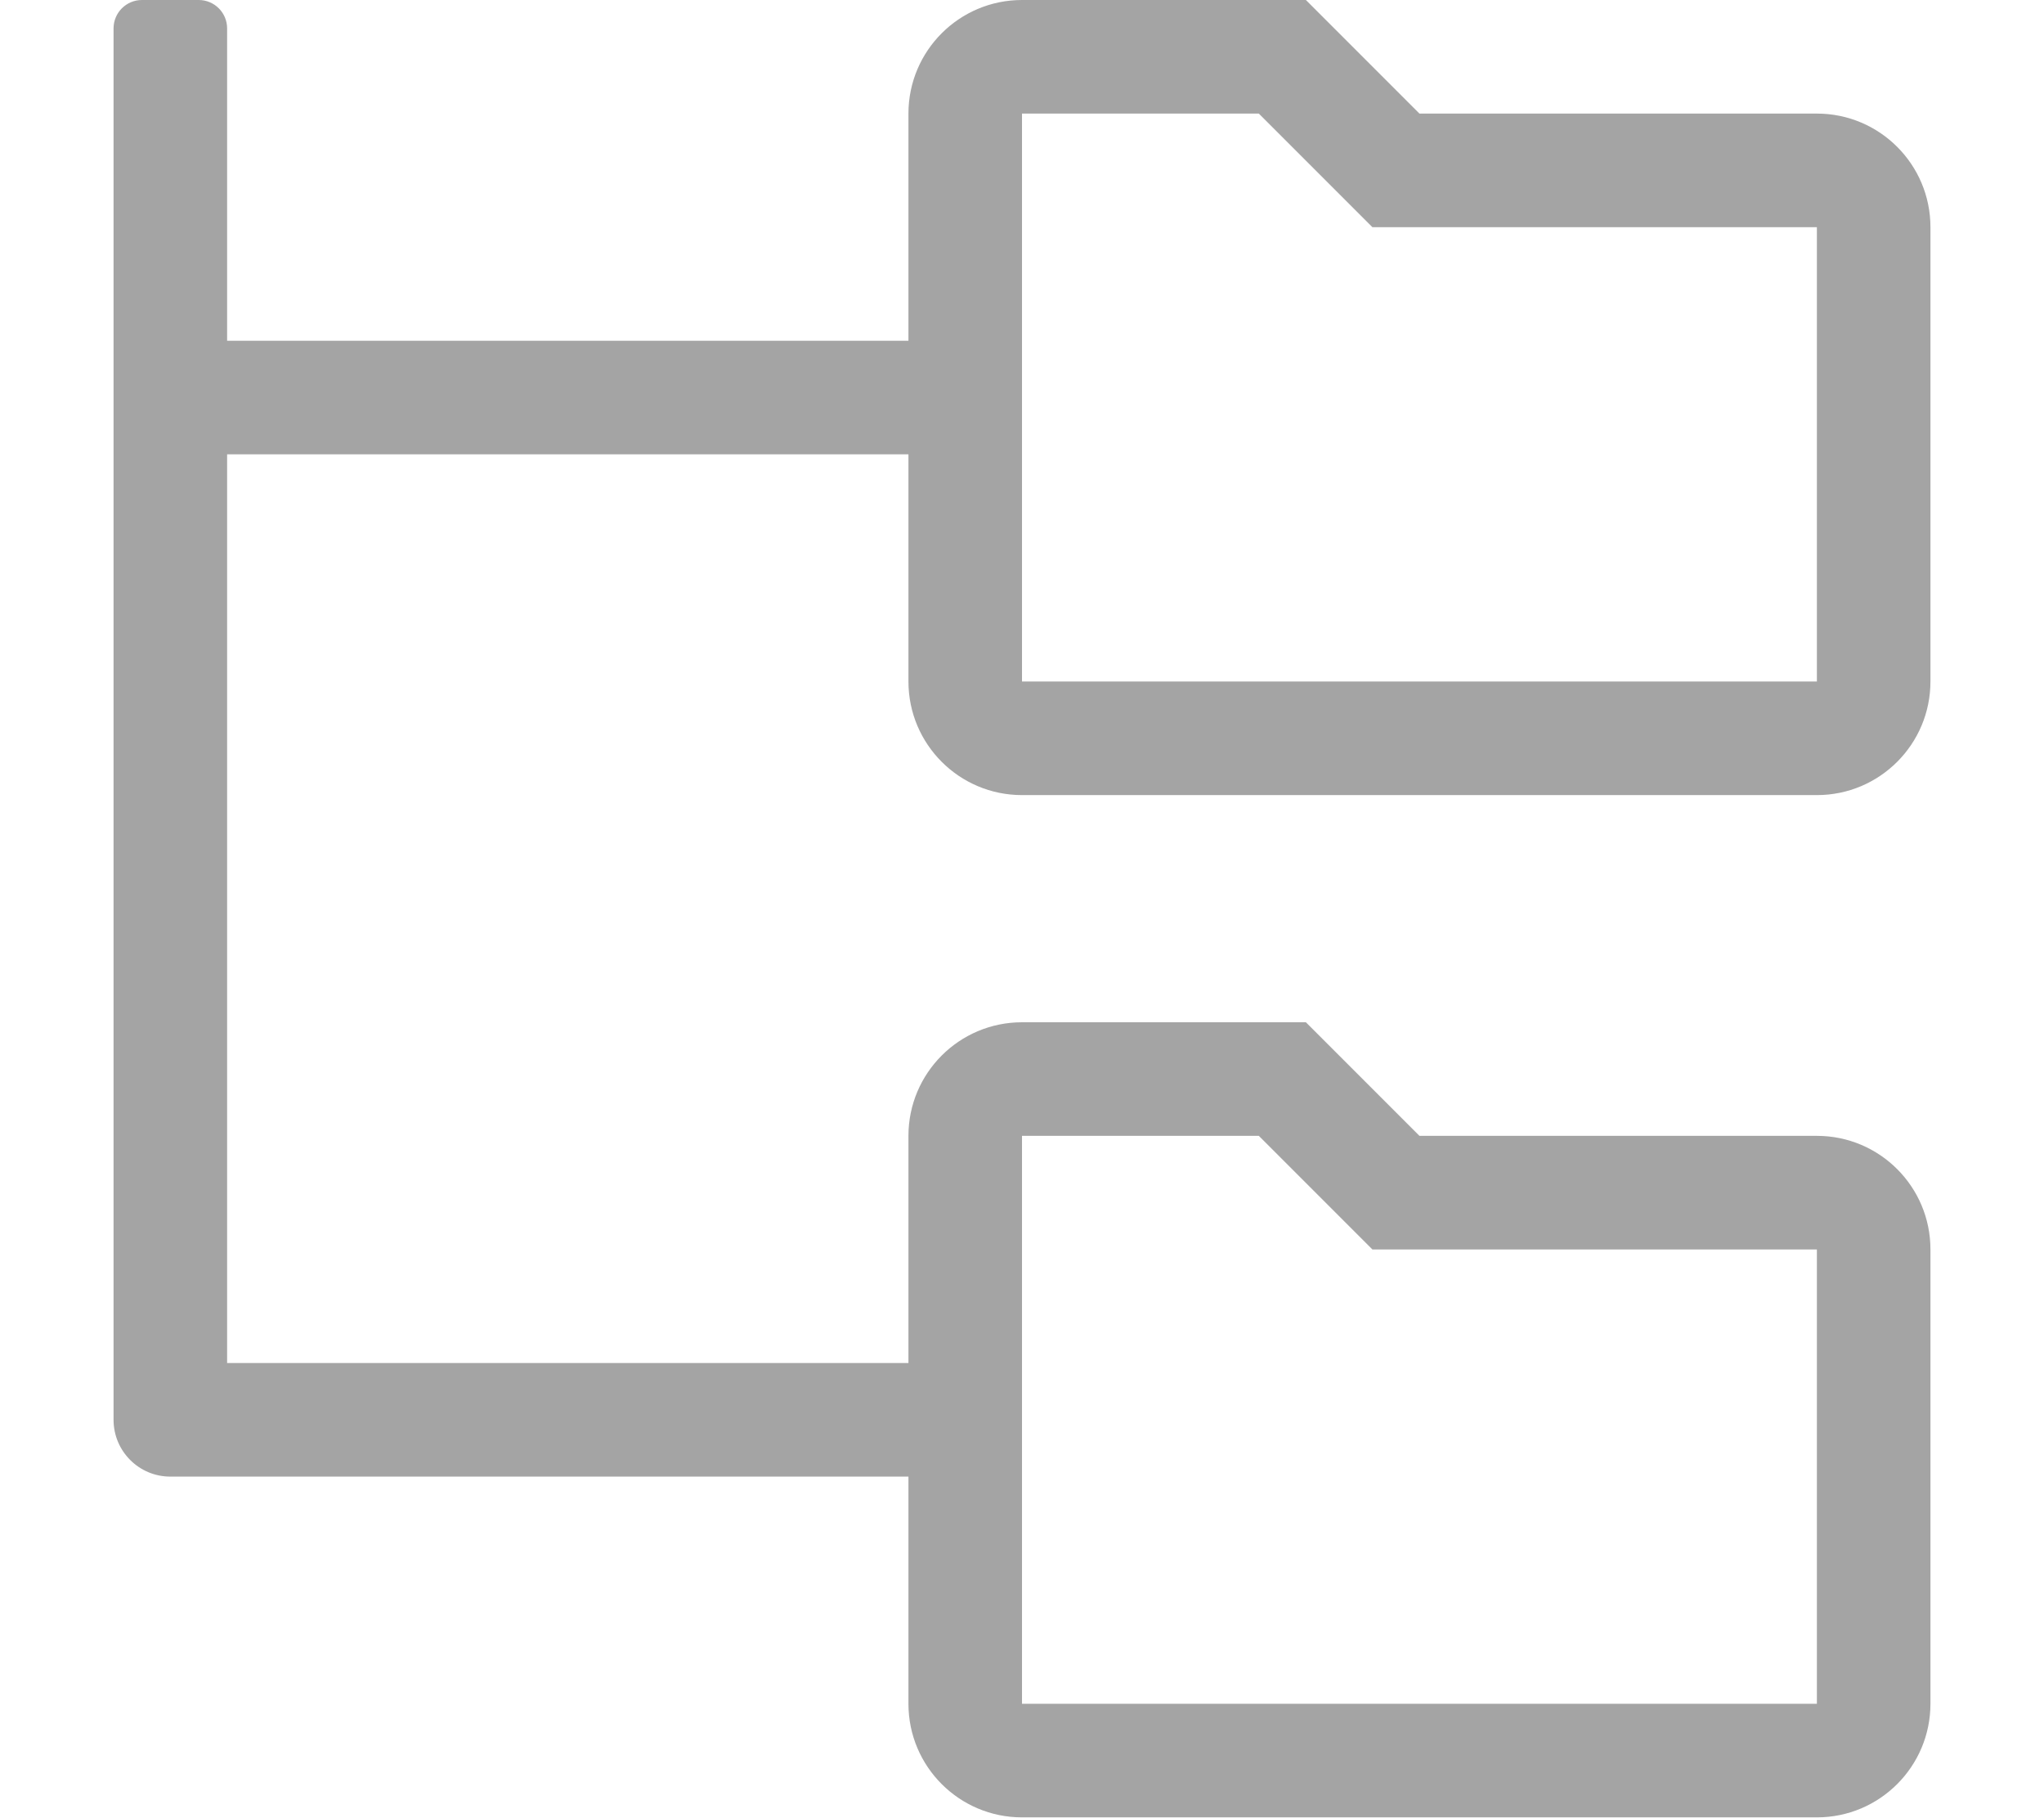
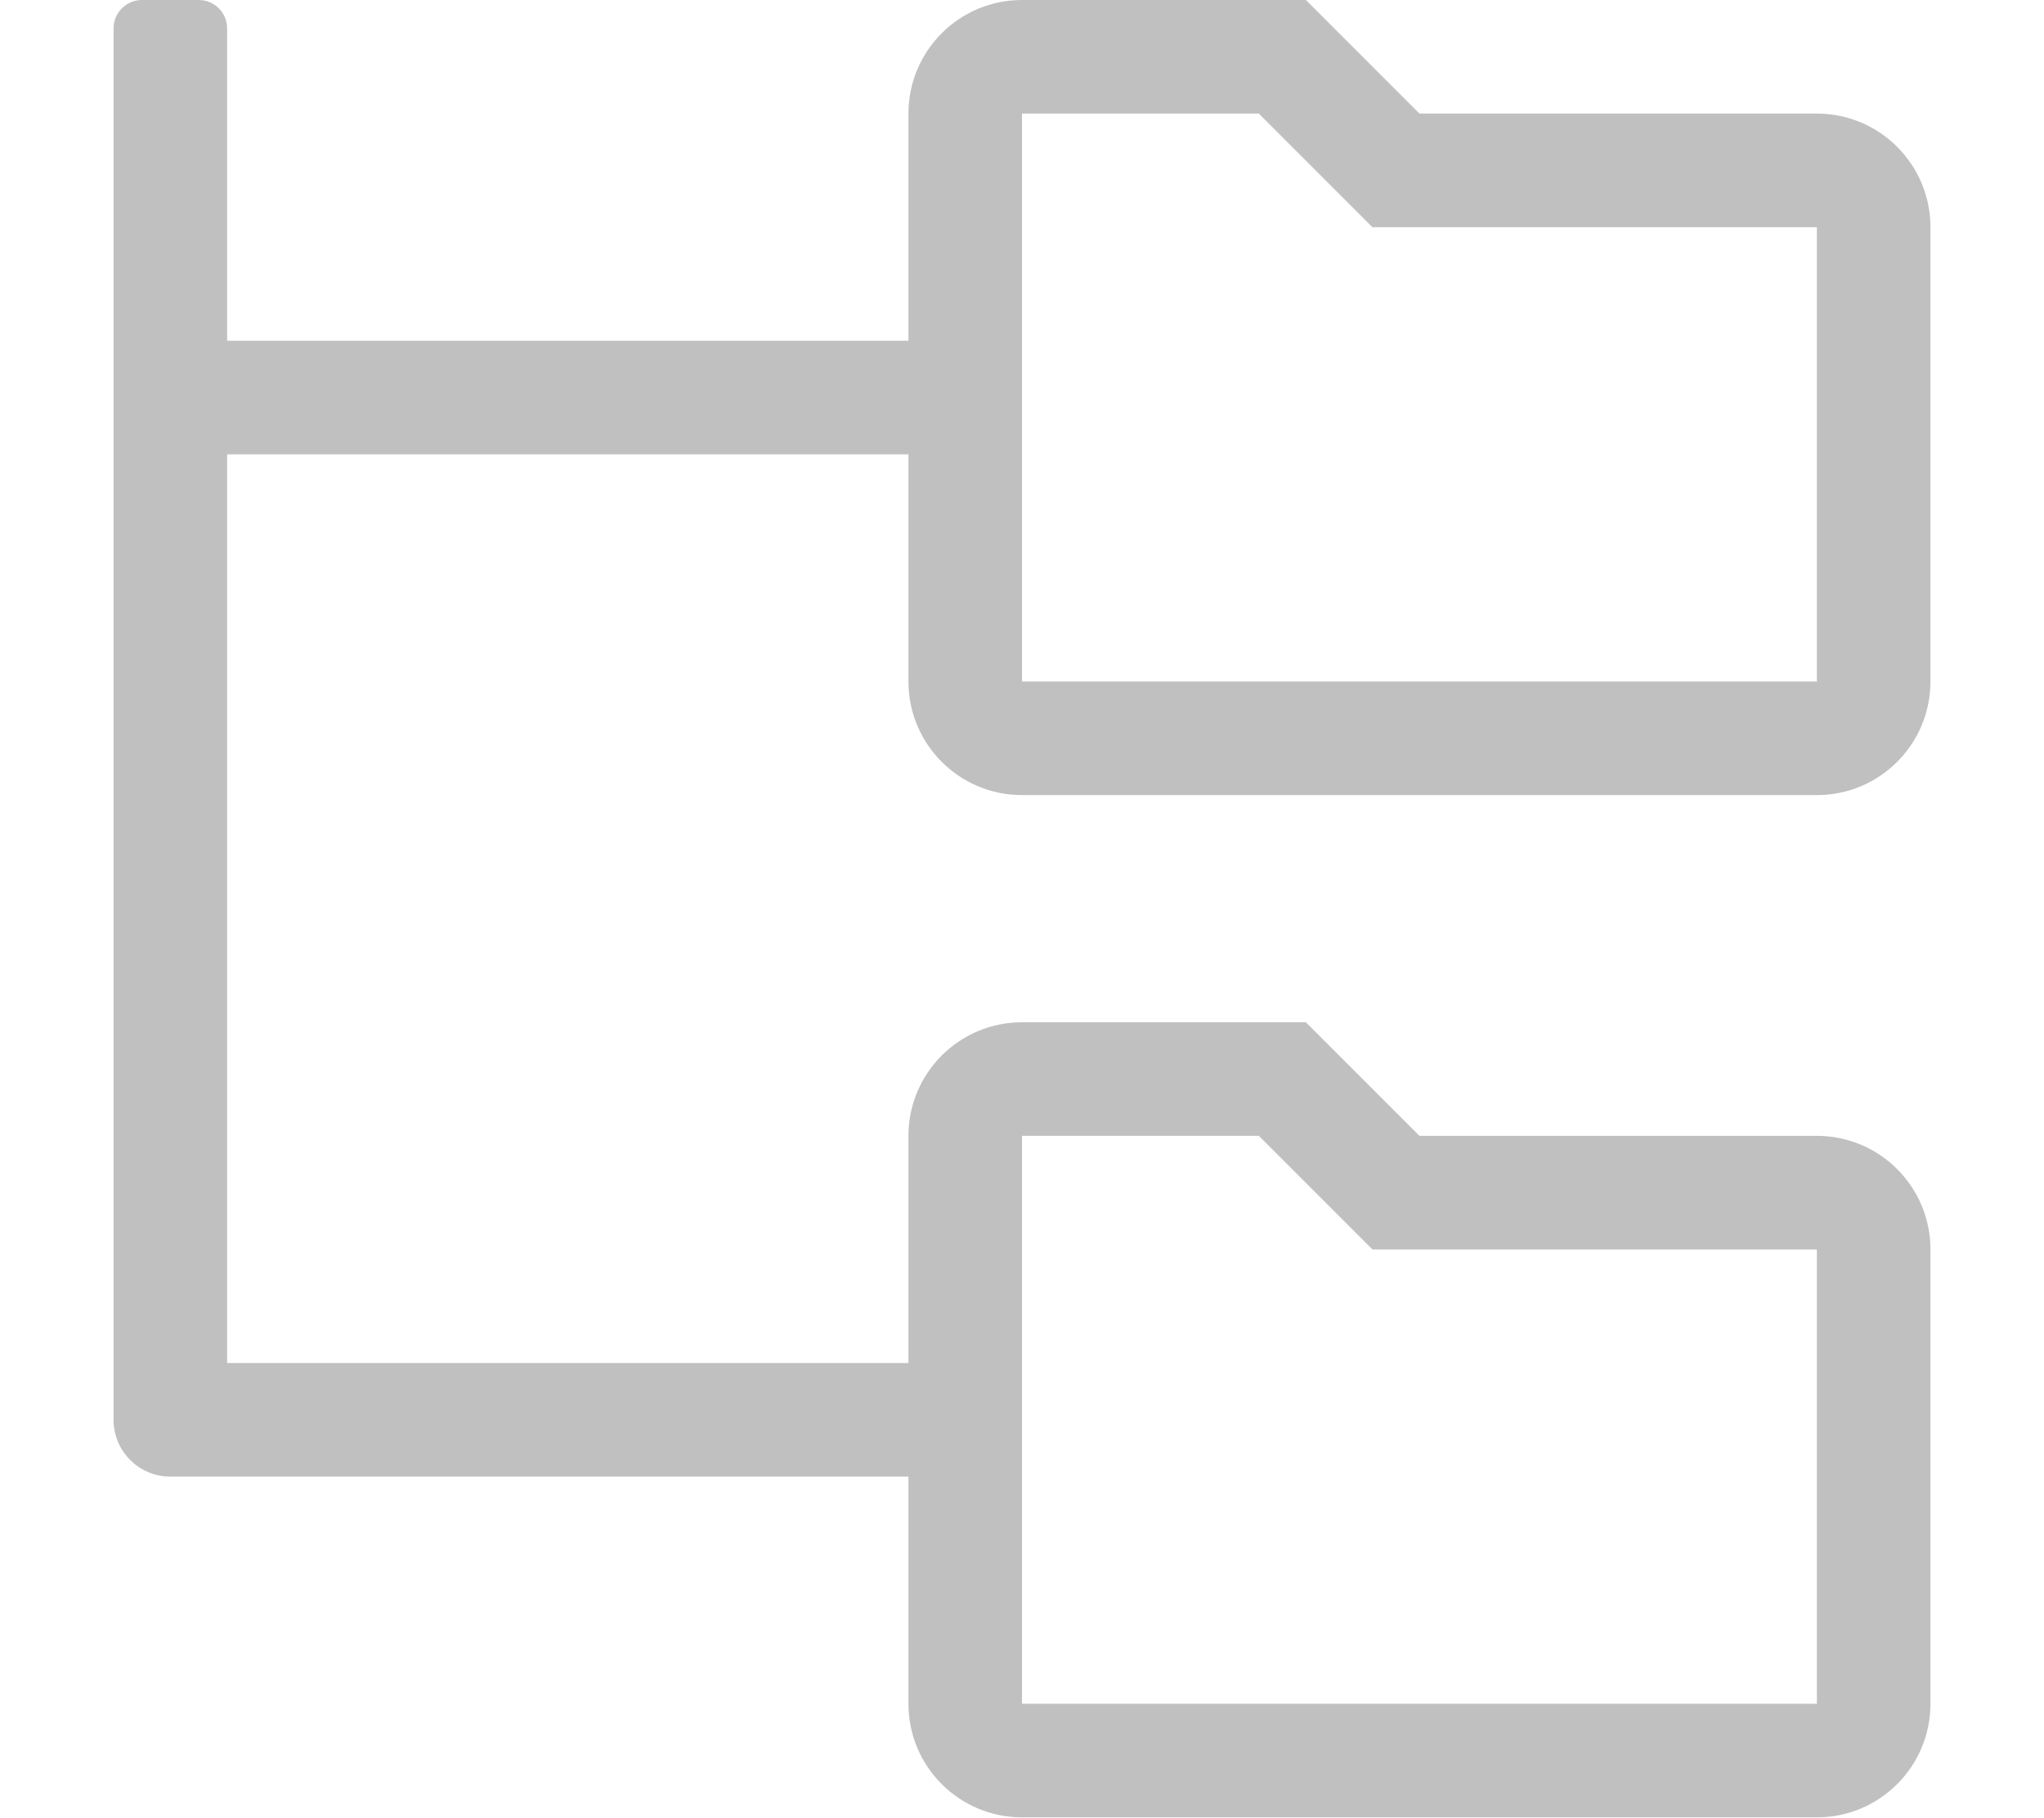
<svg xmlns="http://www.w3.org/2000/svg" aria-hidden="true" focusable="false" data-prefix="fal" data-icon="folder-tree" role="img" viewBox="0 0 576 512" class="svg-inline--fa fa-folder-tree fa-w-18 fa-9x">
-   <path fill="#a4a4a4" d="M288 224h224a32 32 0 0 0 32-32V64a32 32 0 0 0-32-32H400L368 0h-80a32 32 0 0 0-32 32v64H64V8a8 8 0 0 0-8-8H40a8 8 0 0 0-8 8v392a16 16 0 0 0 16 16h208v64a32 32 0 0 0 32 32h224a32 32 0 0 0 32-32V352a32 32 0 0 0-32-32H400l-32-32h-80a32 32 0 0 0-32 32v64H64V128h192v64a32 32 0 0 0 32 32zm0 96h66.74l32 32H512v128H288zm0-288h66.74l32 32H512v128H288z" class="" />
+   <path fill="#C0C0C0" d="M288 224h224a32 32 0 0 0 32-32V64a32 32 0 0 0-32-32H400L368 0h-80a32 32 0 0 0-32 32v64H64V8a8 8 0 0 0-8-8H40a8 8 0 0 0-8 8v392a16 16 0 0 0 16 16h208v64a32 32 0 0 0 32 32h224a32 32 0 0 0 32-32V352a32 32 0 0 0-32-32H400l-32-32h-80a32 32 0 0 0-32 32v64H64V128h192v64a32 32 0 0 0 32 32zm0 96h66.74l32 32H512v128H288zm0-288h66.74l32 32H512v128H288z" class="" />
</svg>
